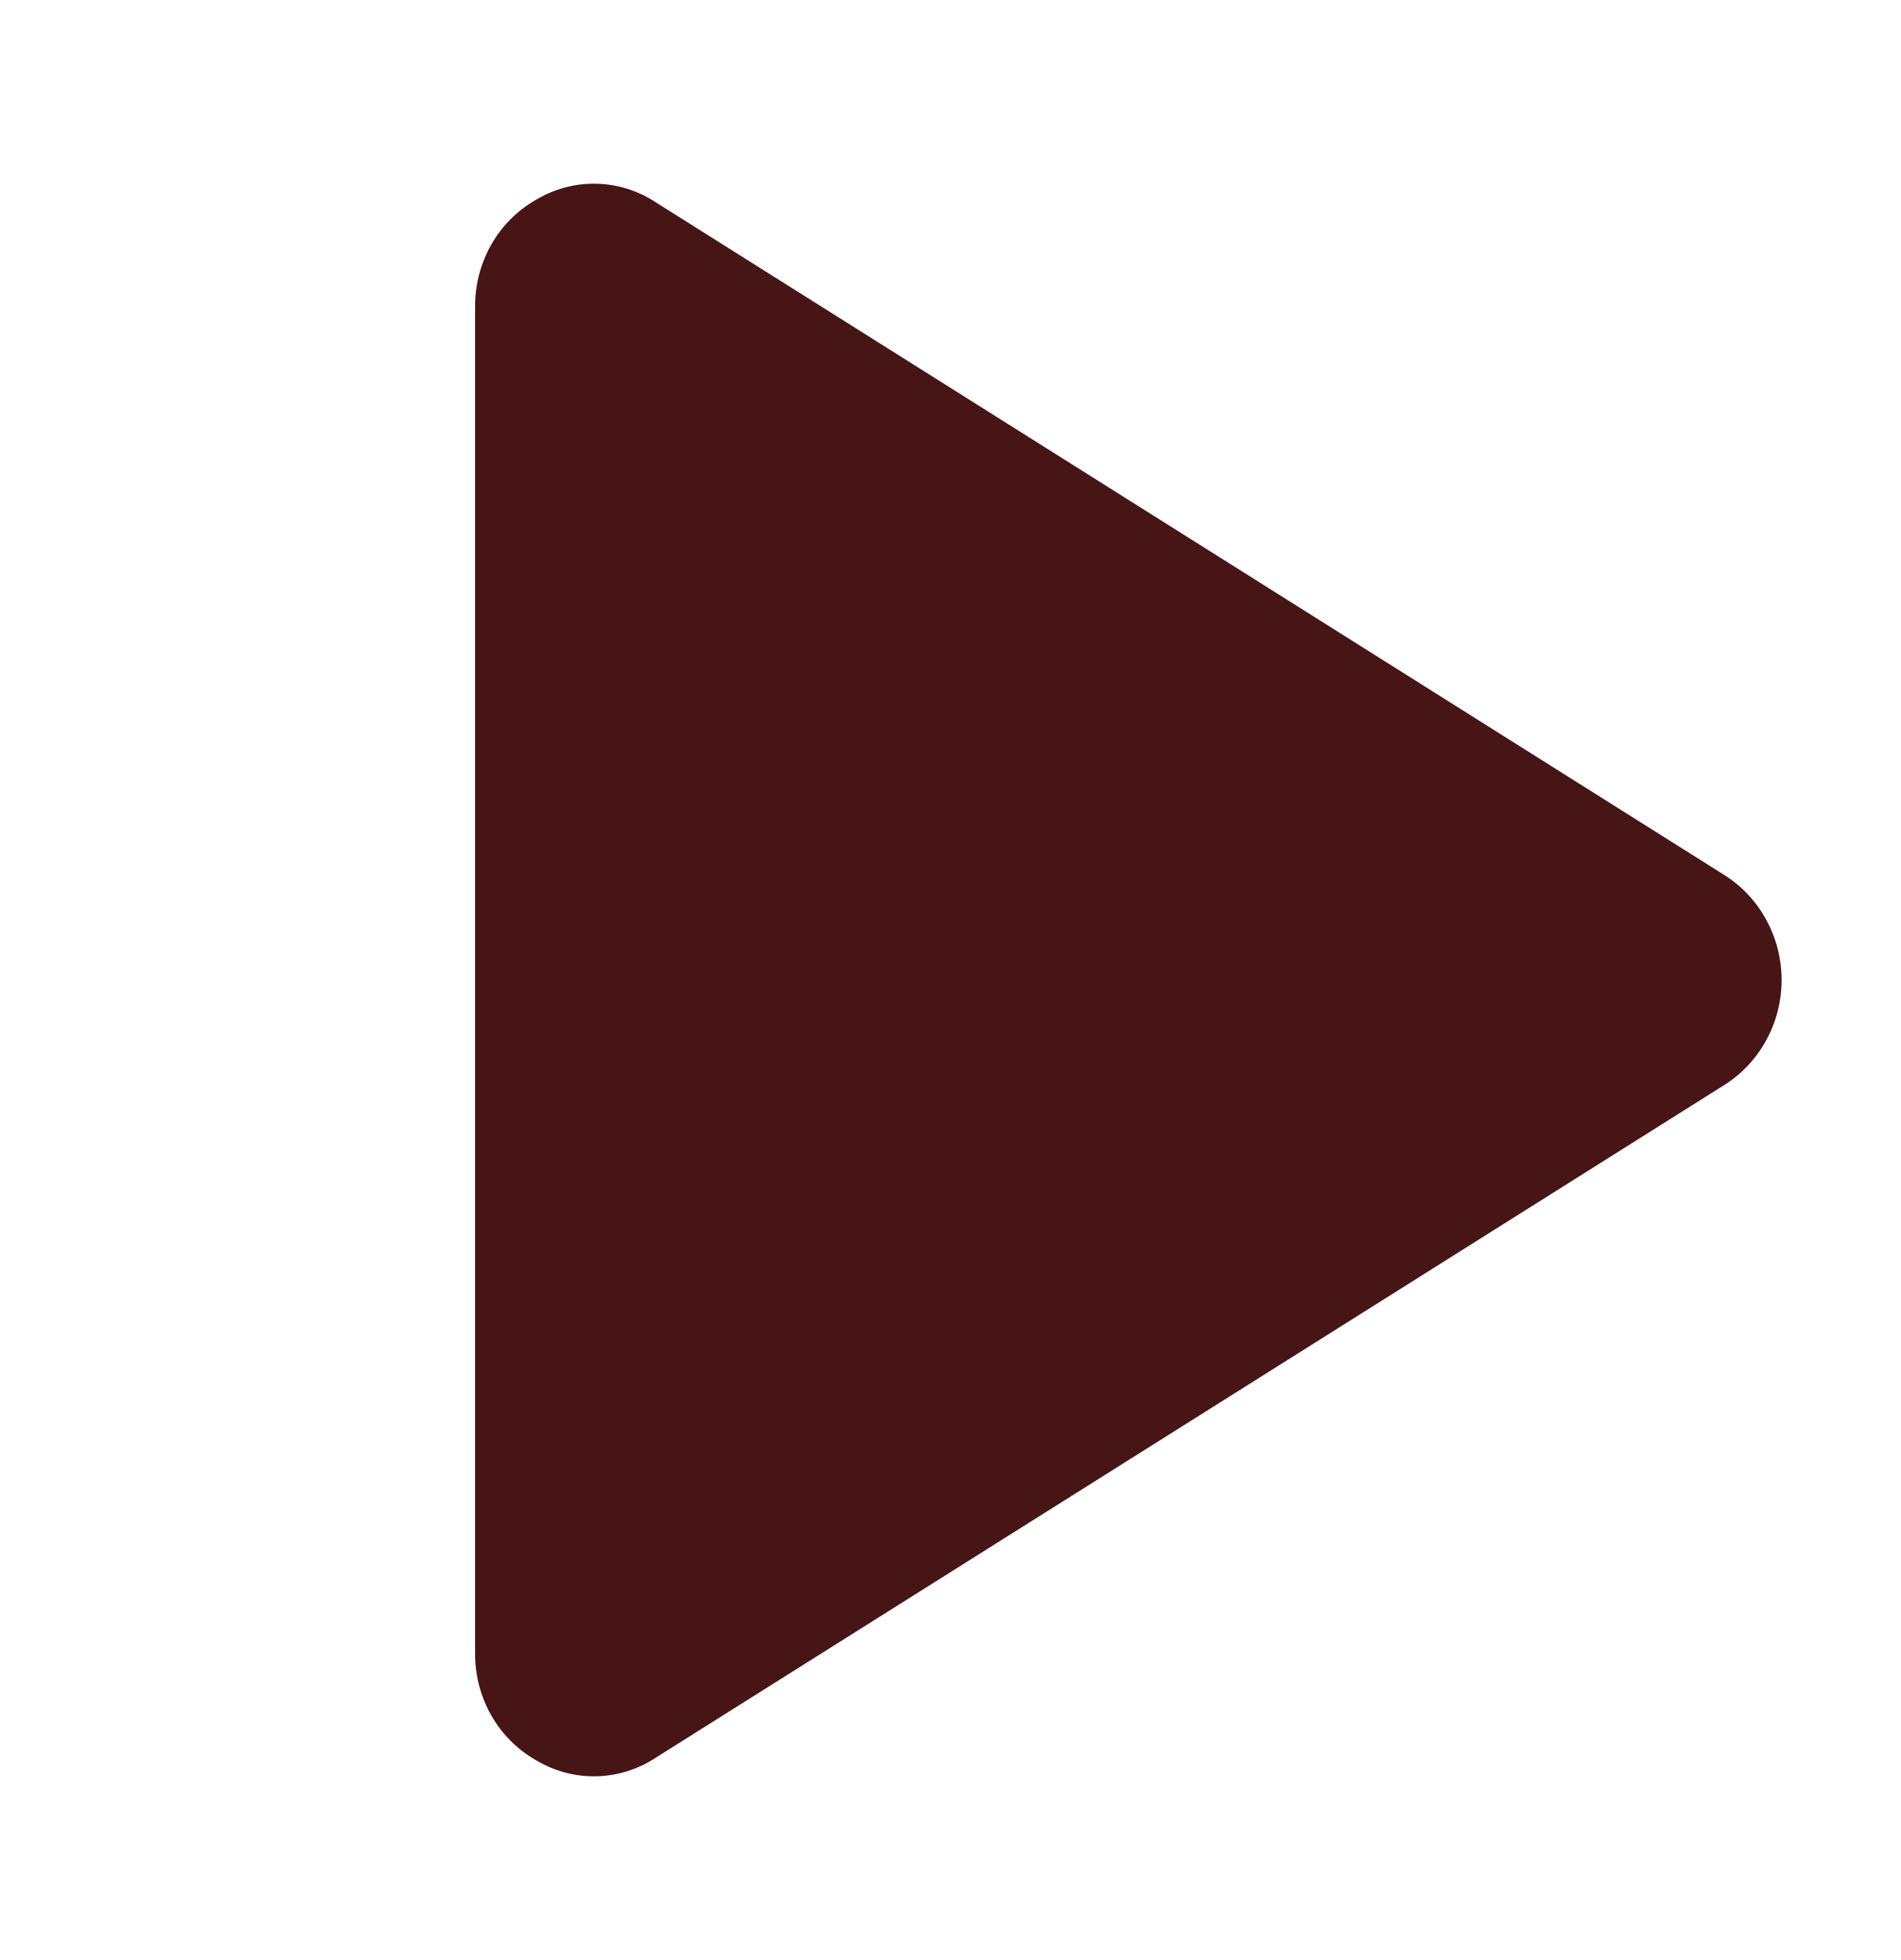
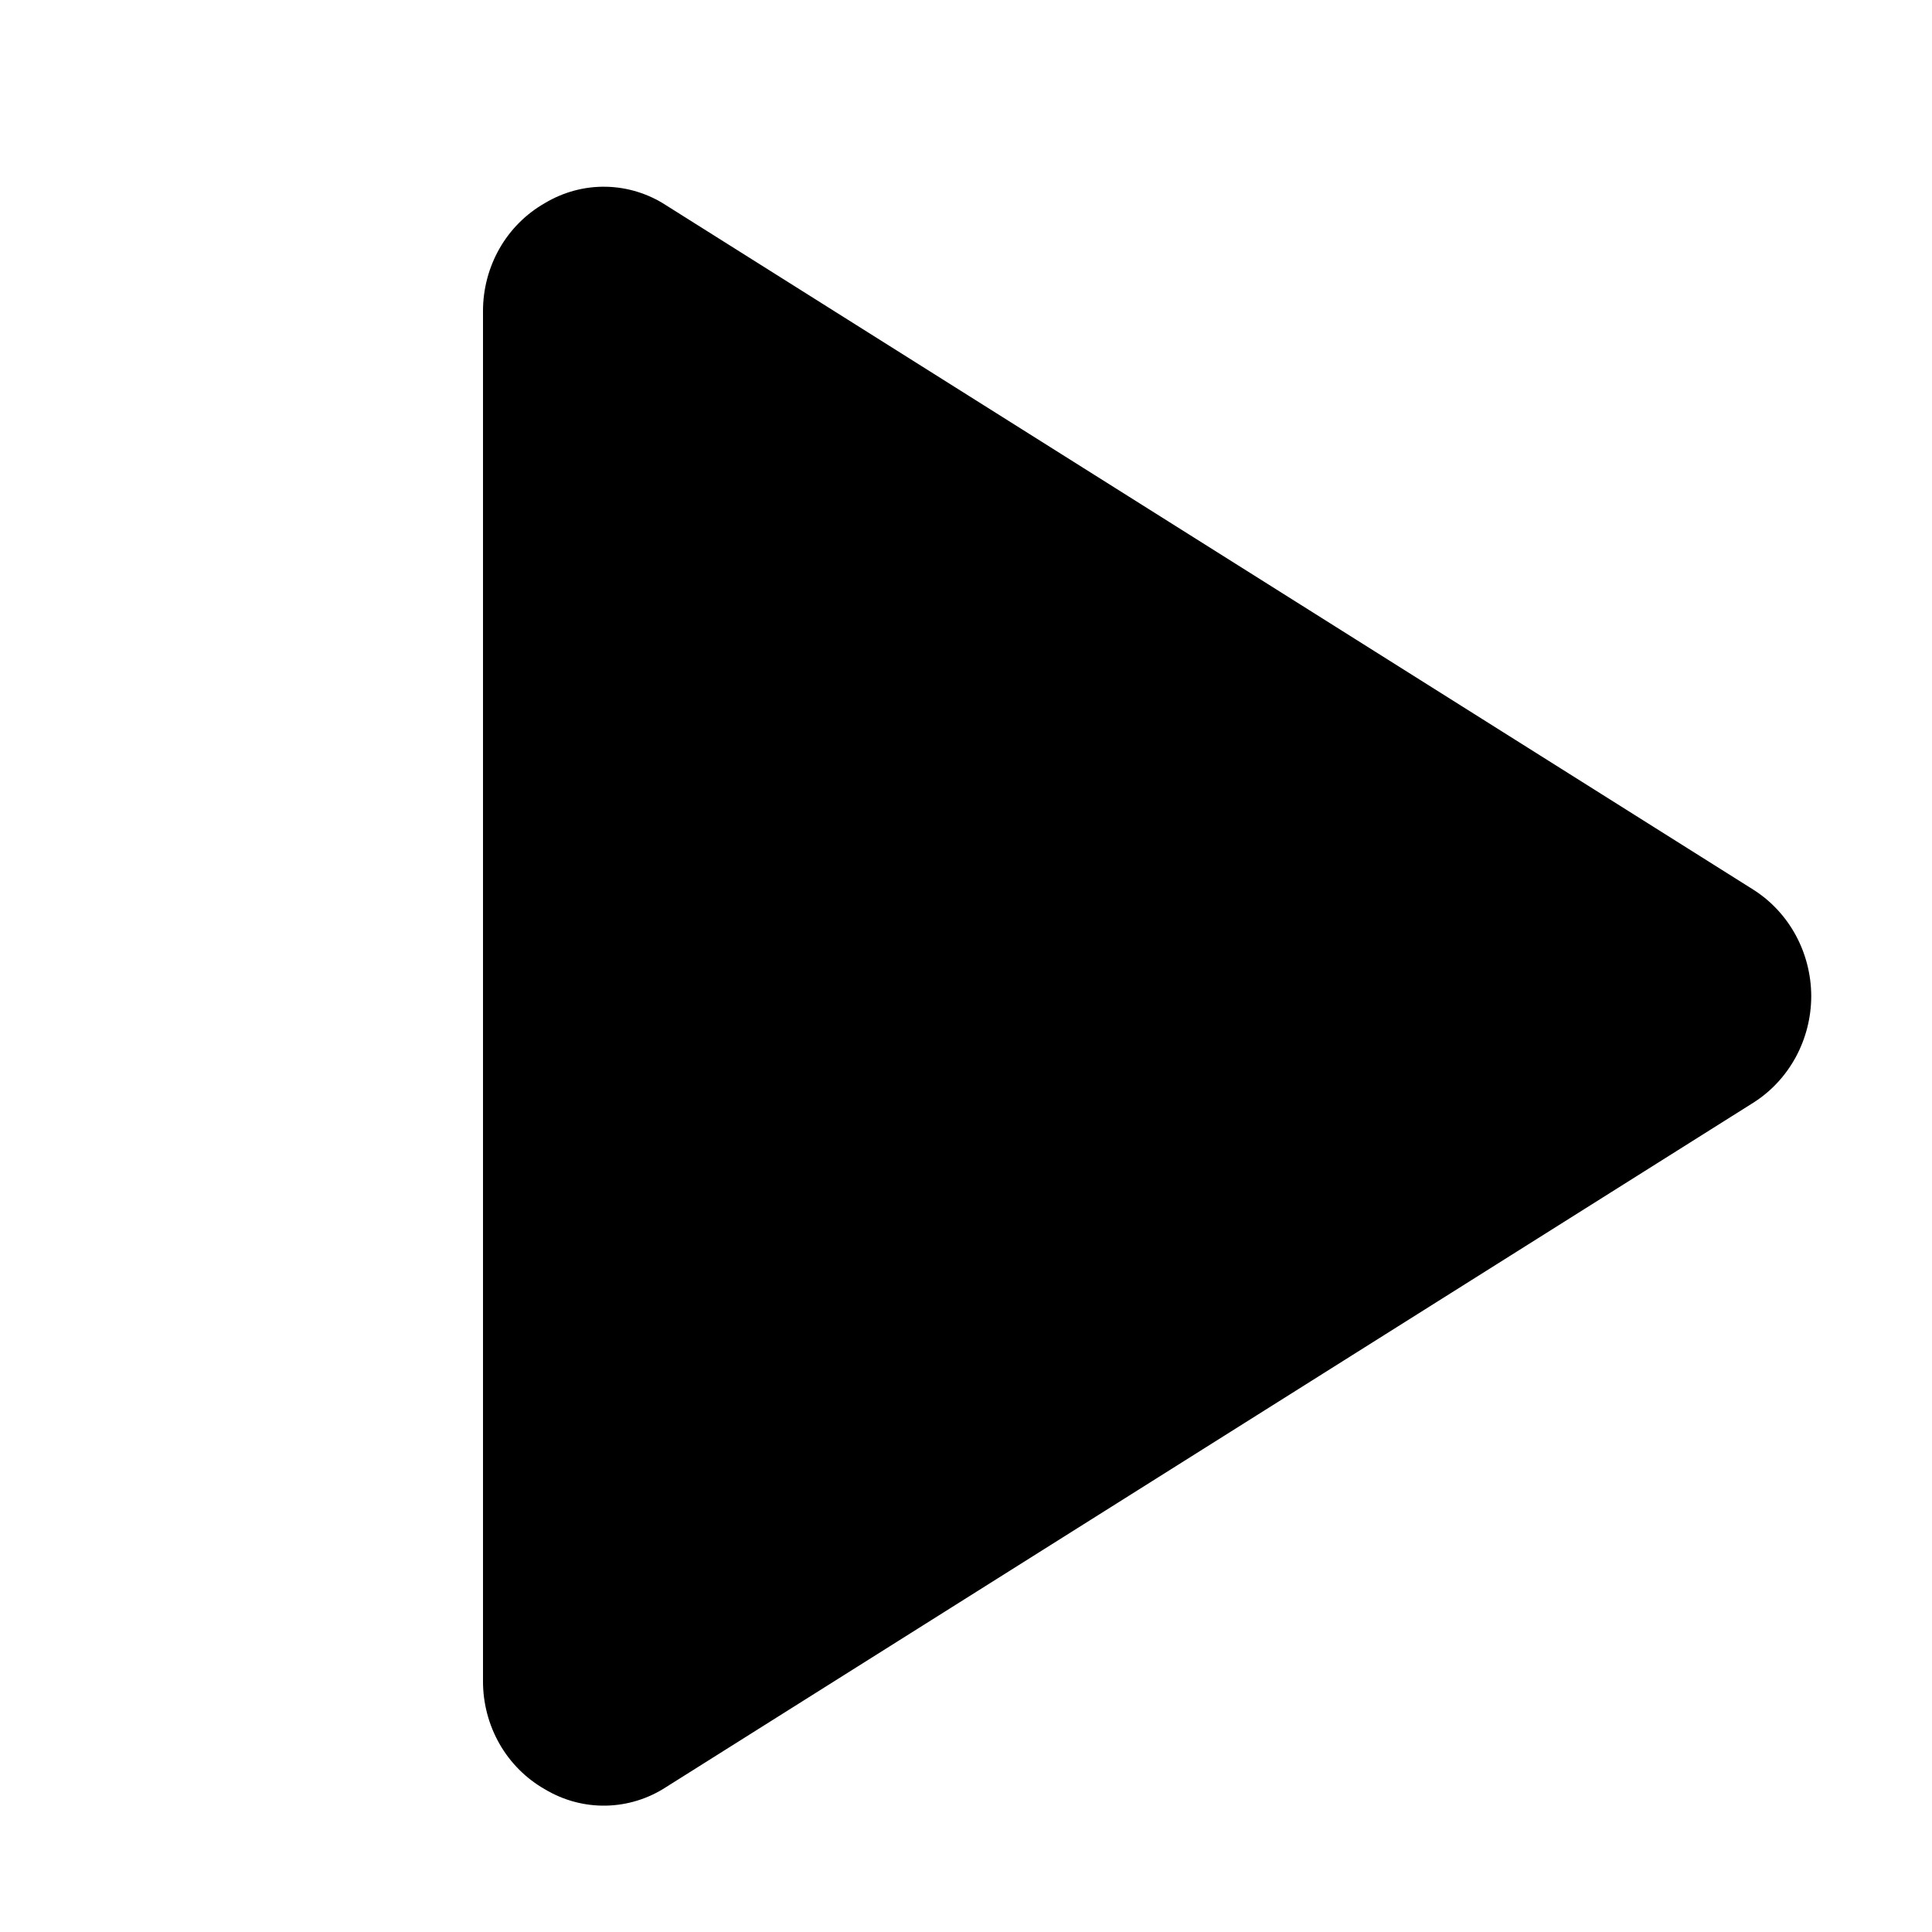
- <svg xmlns="http://www.w3.org/2000/svg" width="32" height="33" viewBox="0 0 32 33" fill="none">
-   <path d="M30 16.5C29.999 16.855 29.91 17.203 29.742 17.512C29.573 17.822 29.331 18.081 29.038 18.266L11.037 29.597C10.738 29.793 10.391 29.9 10.037 29.907C9.682 29.914 9.332 29.82 9.025 29.636C8.714 29.459 8.454 29.2 8.274 28.885C8.094 28.57 7.999 28.21 8 27.844V5.156C7.999 4.79 8.094 4.431 8.274 4.115C8.454 3.8 8.714 3.541 9.025 3.364C9.332 3.18 9.682 3.086 10.037 3.093C10.391 3.1 10.738 3.207 11.037 3.403L29.038 14.734C29.331 14.919 29.573 15.178 29.742 15.488C29.91 15.797 29.999 16.145 30 16.5V16.5Z" fill="#471515" />
+ <svg xmlns="http://www.w3.org/2000/svg" width="32" height="32" viewBox="0 0 32 32">
+   <path d="M30 16.5C29.999 16.855 29.91 17.203 29.742 17.512C29.573 17.822 29.331 18.081 29.038 18.266L11.037 29.597C10.738 29.793 10.391 29.9 10.037 29.907C9.682 29.914 9.332 29.82 9.025 29.636C8.714 29.459 8.454 29.2 8.274 28.885C8.094 28.57 7.999 28.21 8 27.844V5.156C7.999 4.79 8.094 4.431 8.274 4.115C8.454 3.8 8.714 3.541 9.025 3.364C9.332 3.18 9.682 3.086 10.037 3.093C10.391 3.1 10.738 3.207 11.037 3.403L29.038 14.734C29.331 14.919 29.573 15.178 29.742 15.488C29.91 15.797 29.999 16.145 30 16.5V16.5Z" />
</svg>
